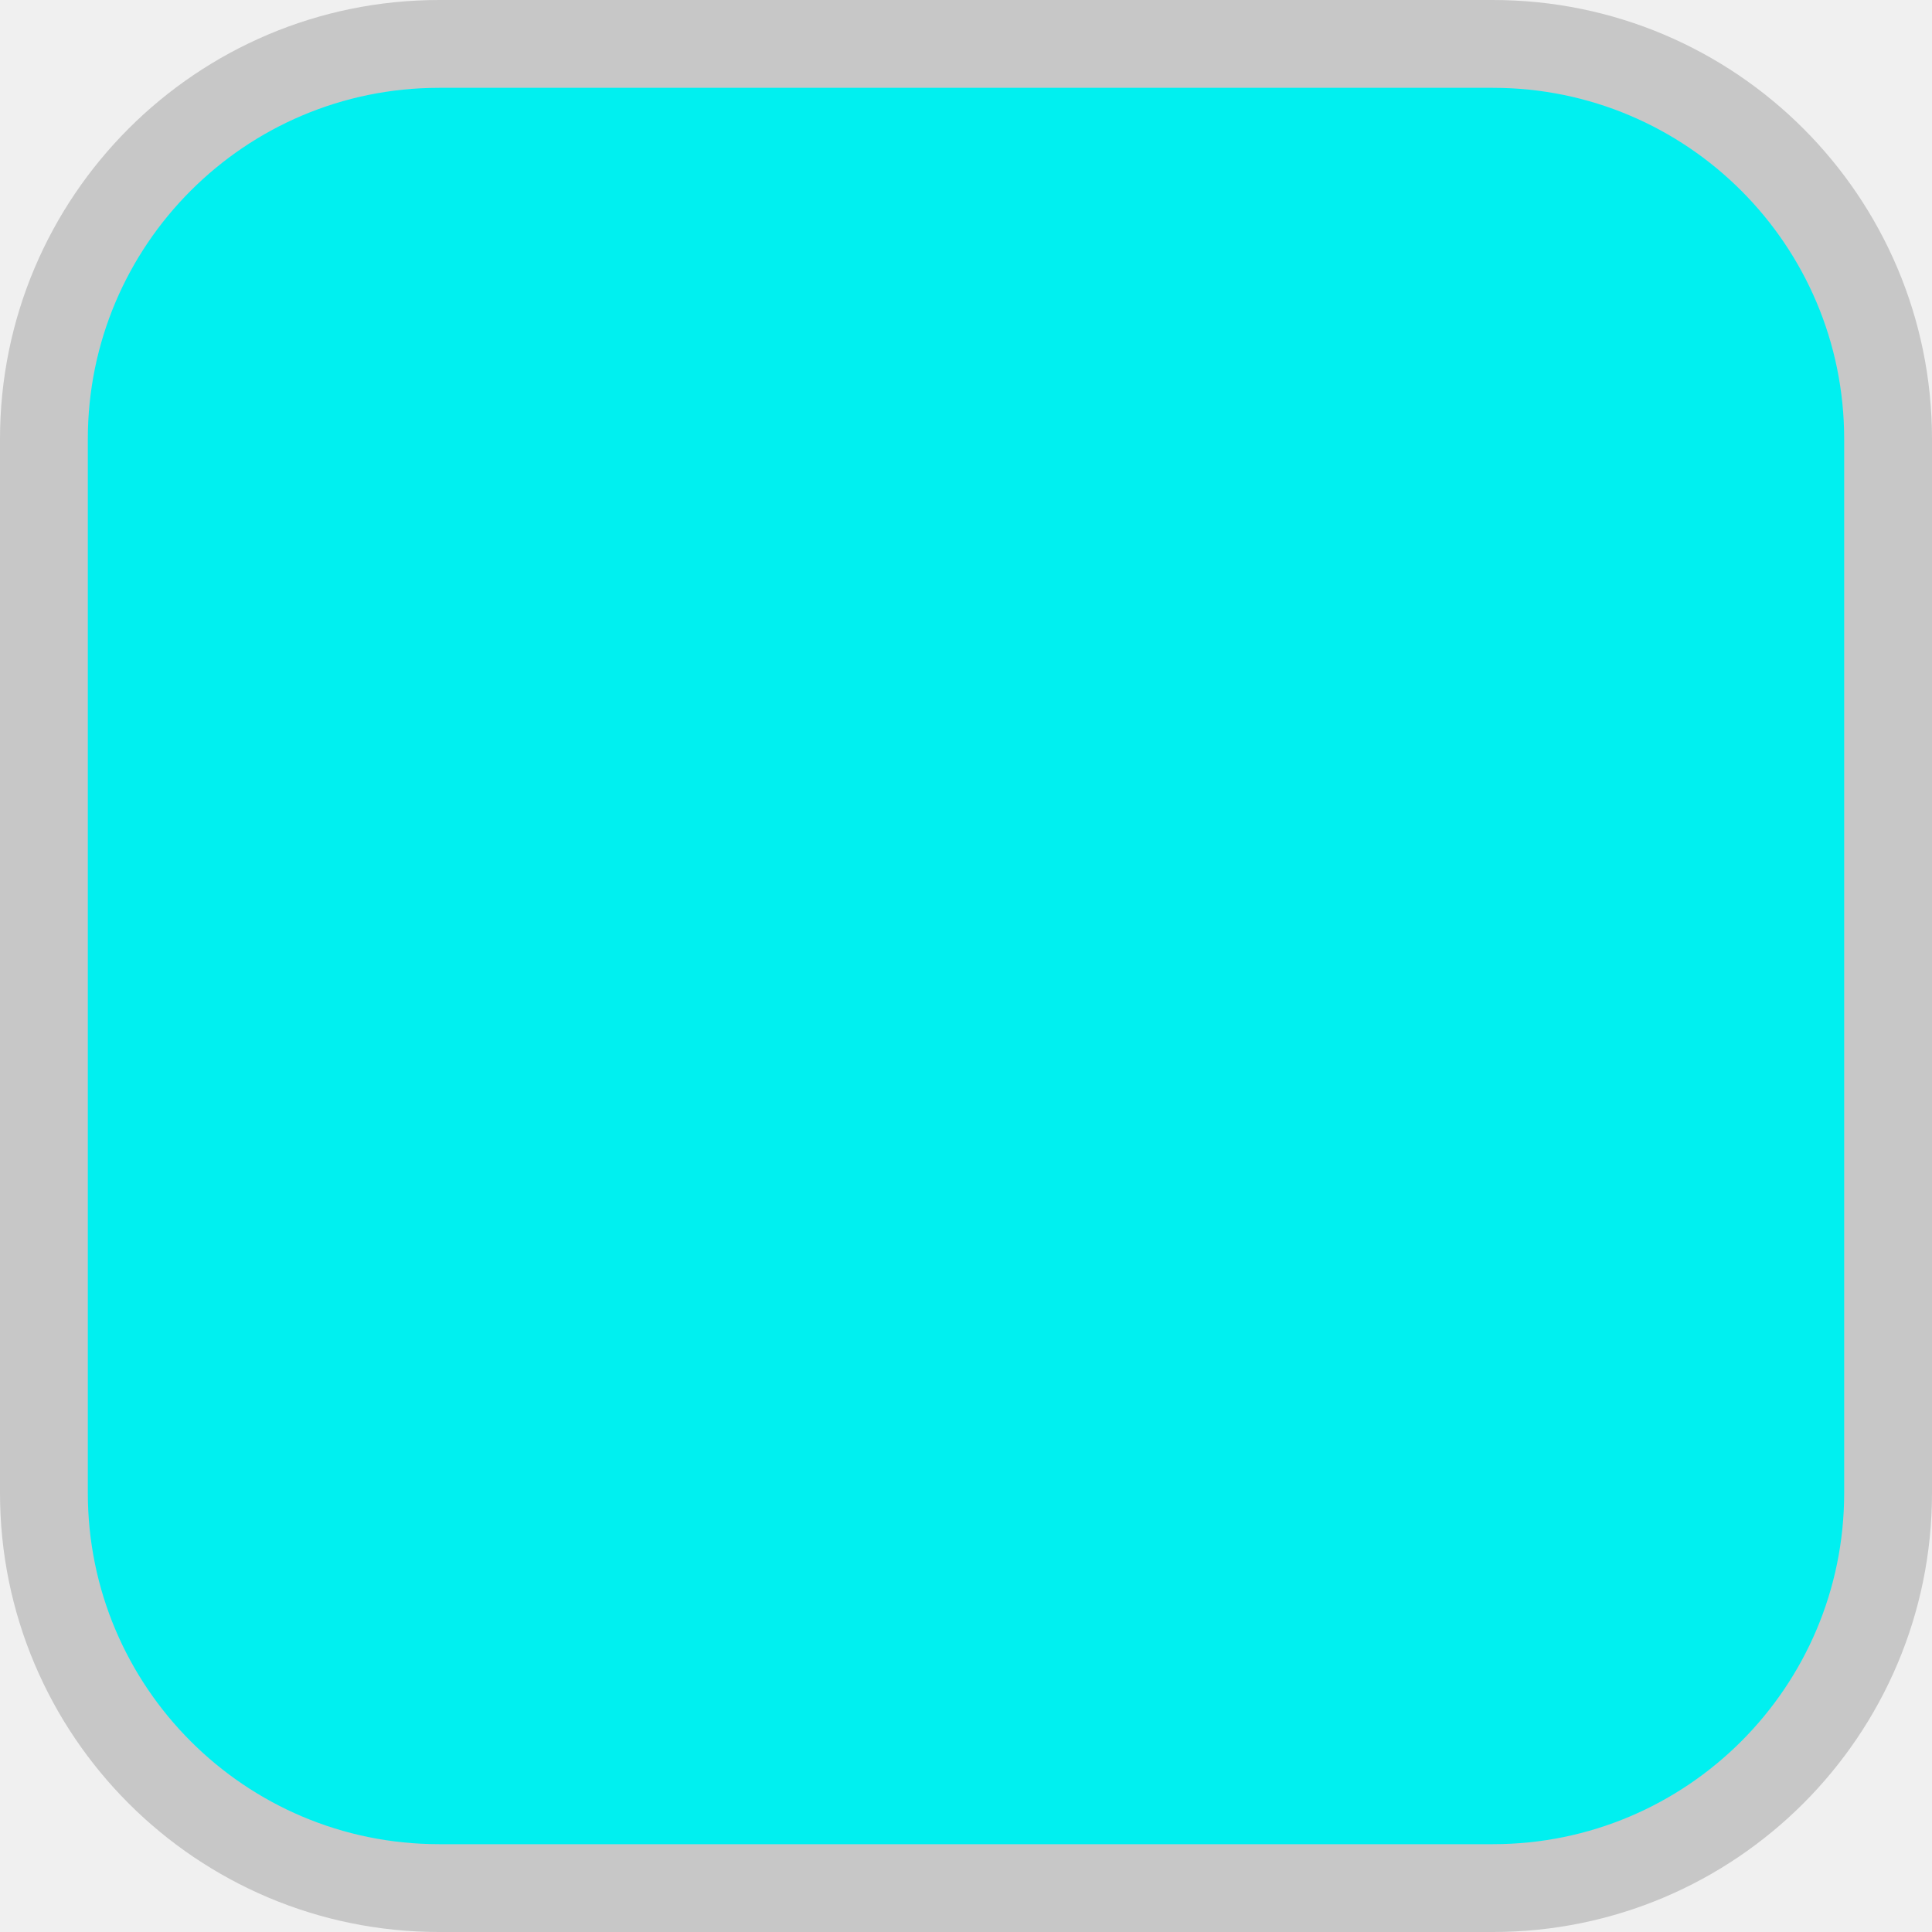
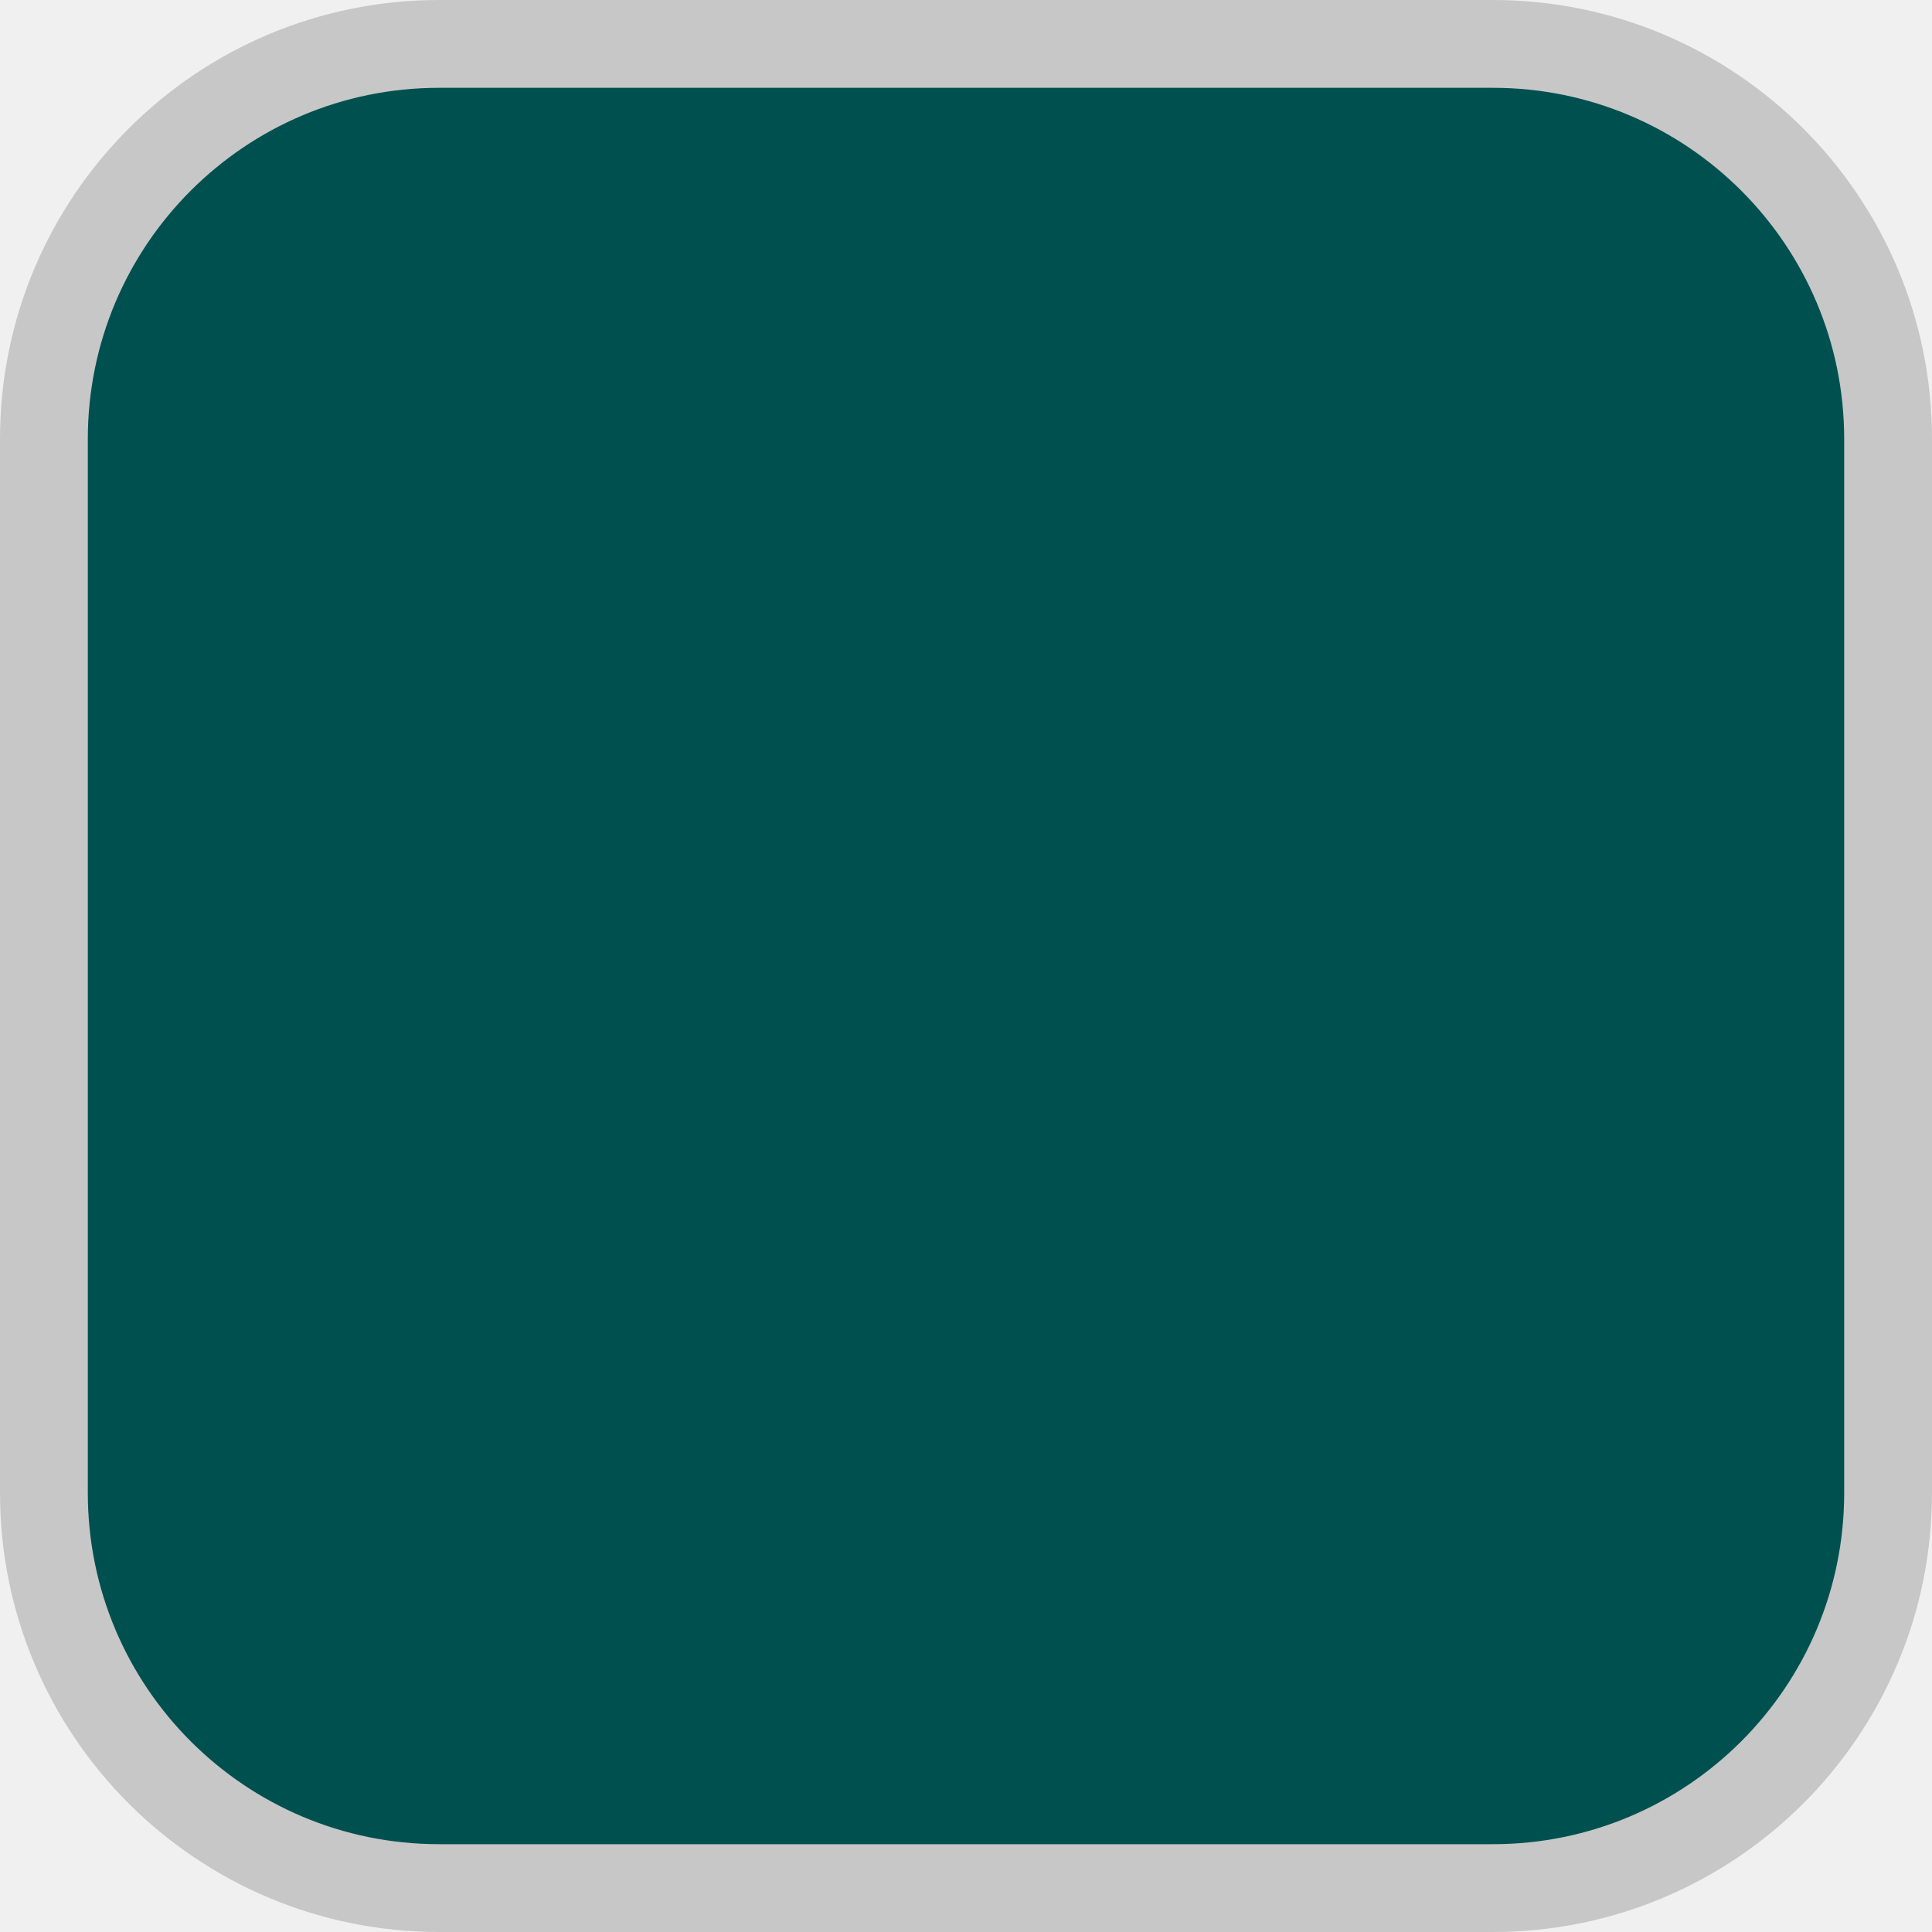
<svg xmlns="http://www.w3.org/2000/svg" width="22" height="22" version="1.1" id="svg1450">
  <defs id="defs1454" />
-   <rect width="21" height="21" x="0.5" y="0.5" ry="4.5" fill="#fff" stroke="#c7c7c7" id="rect1448" style="mix-blend-mode:darken;fill:#00f0f5;fill-opacity:1" />
+   <rect width="21" height="21" x="0.5" y="0.5" ry="4.5" fill="#fff" stroke="#c7c7c7" id="rect1448" style="mix-blend-mode:darken;fill:#005050;fill-opacity:1" />
</svg>
